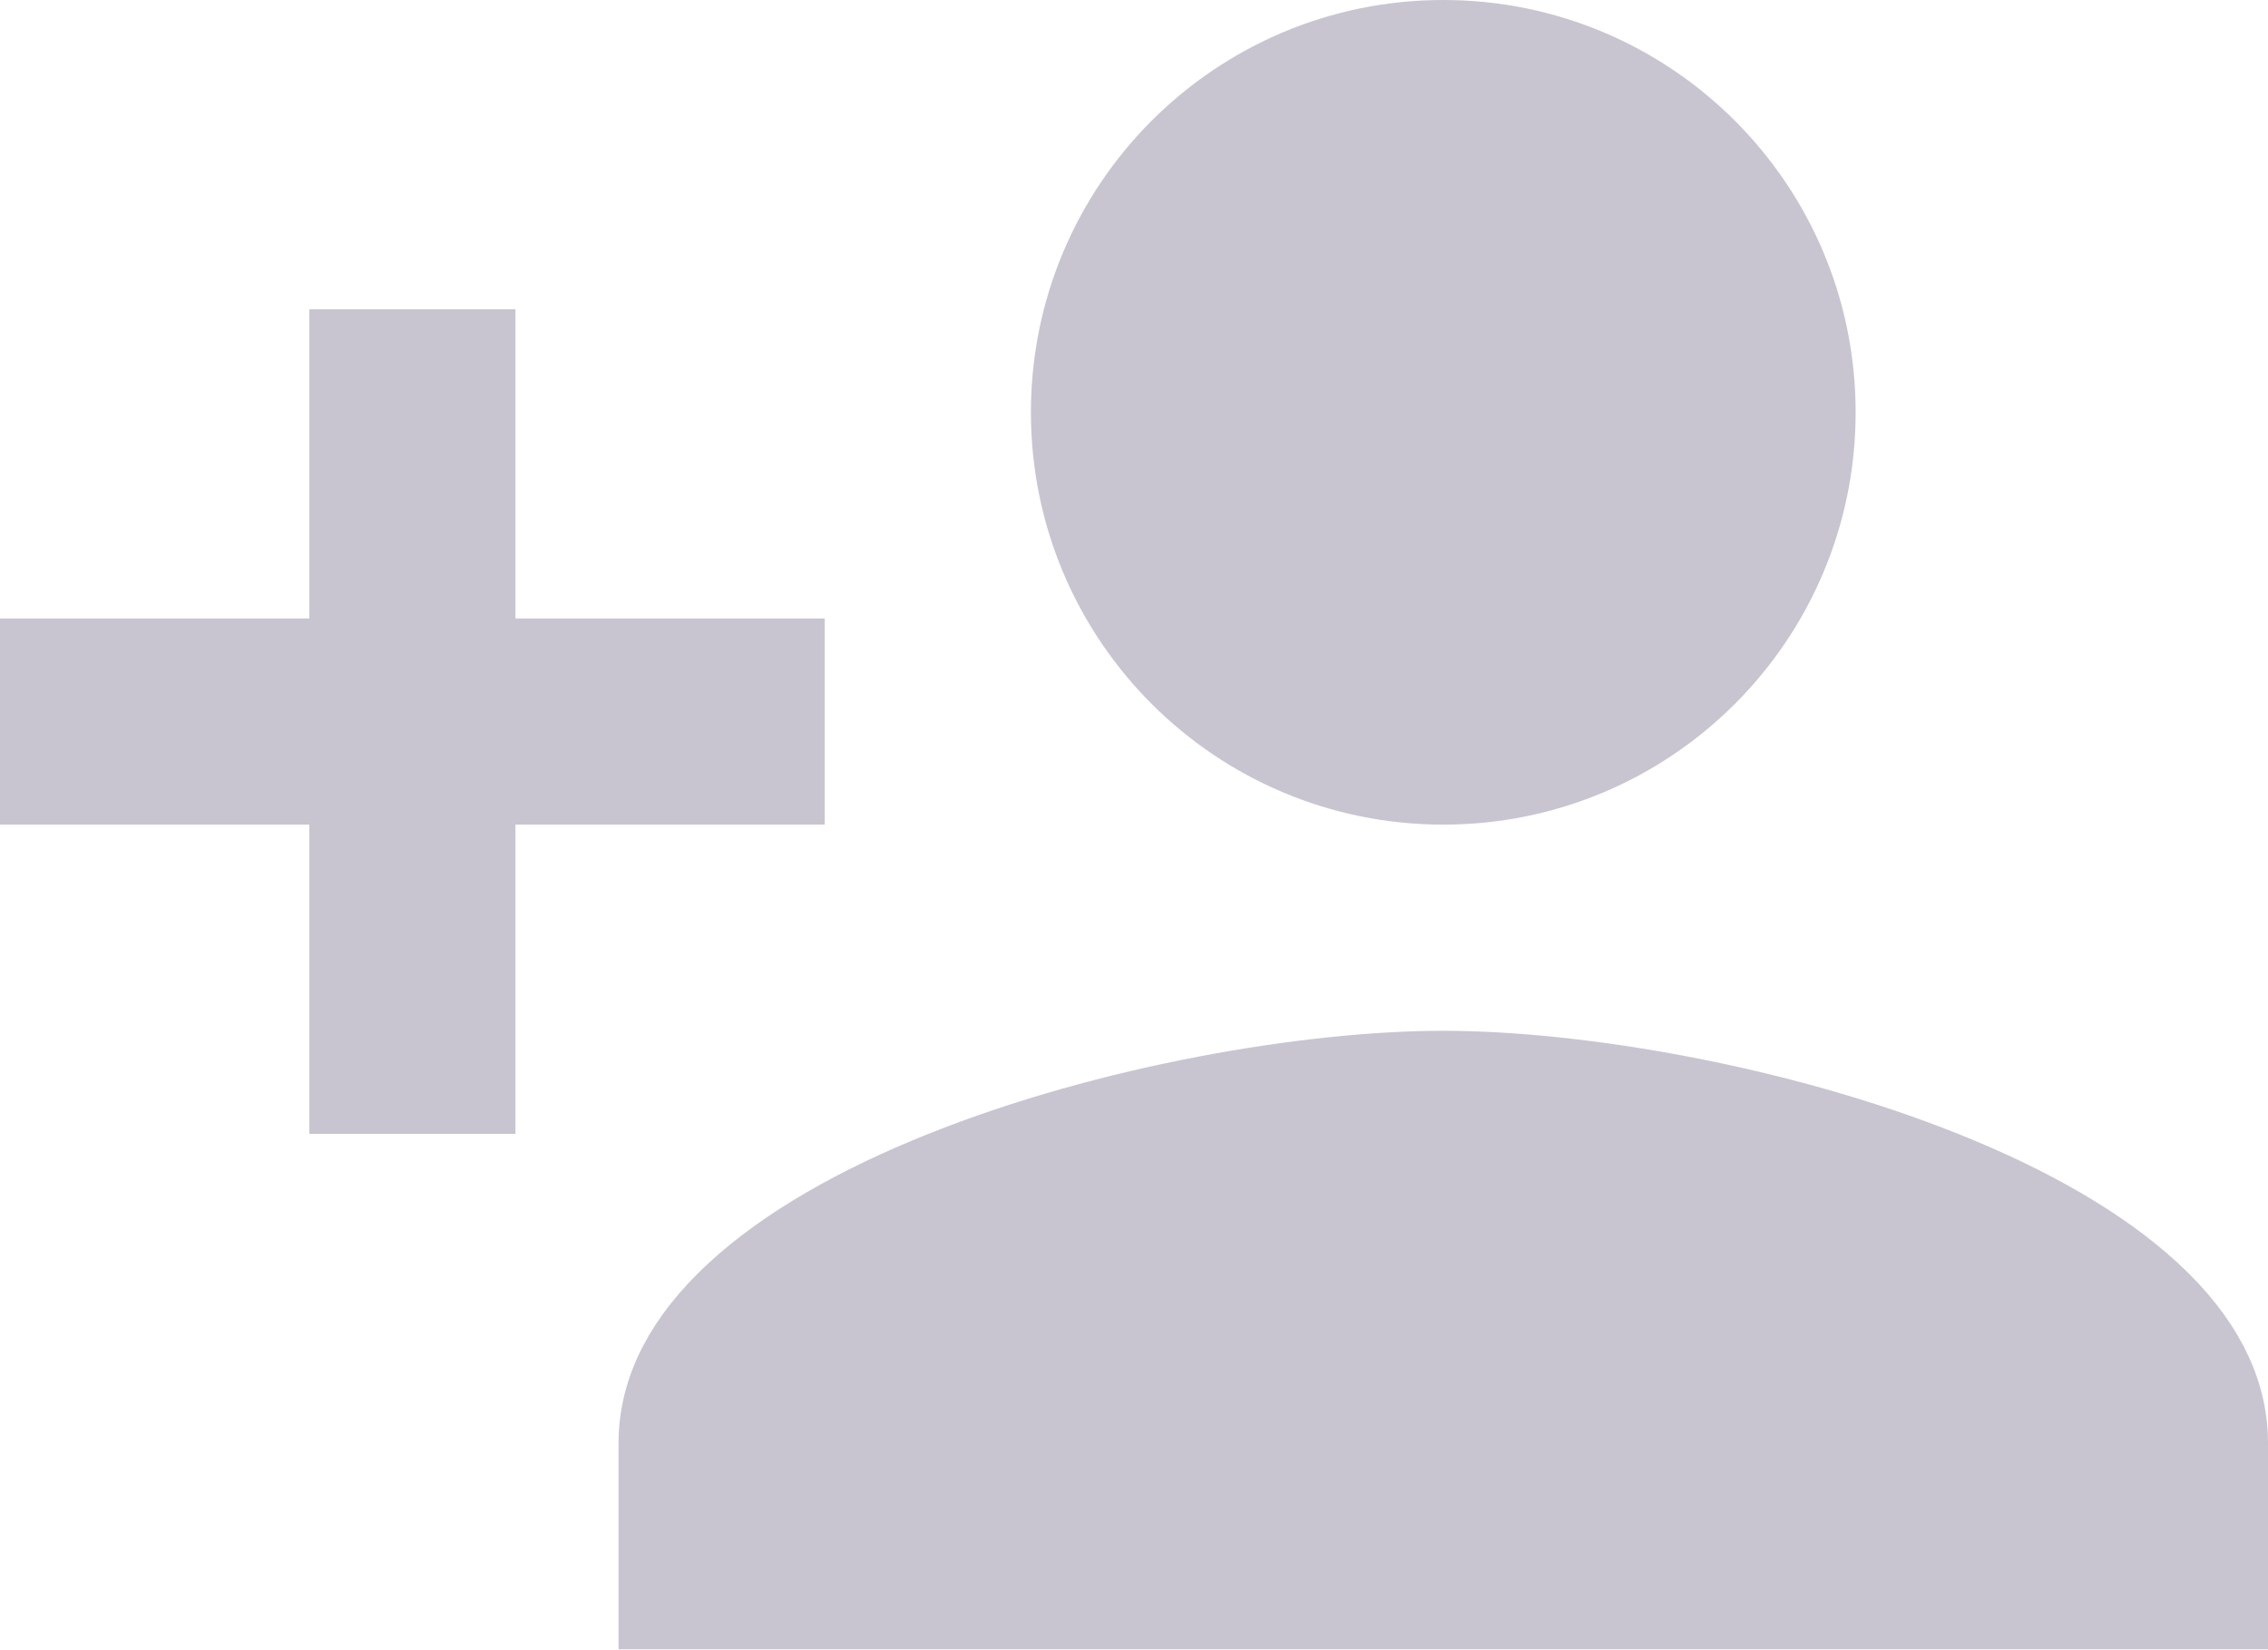
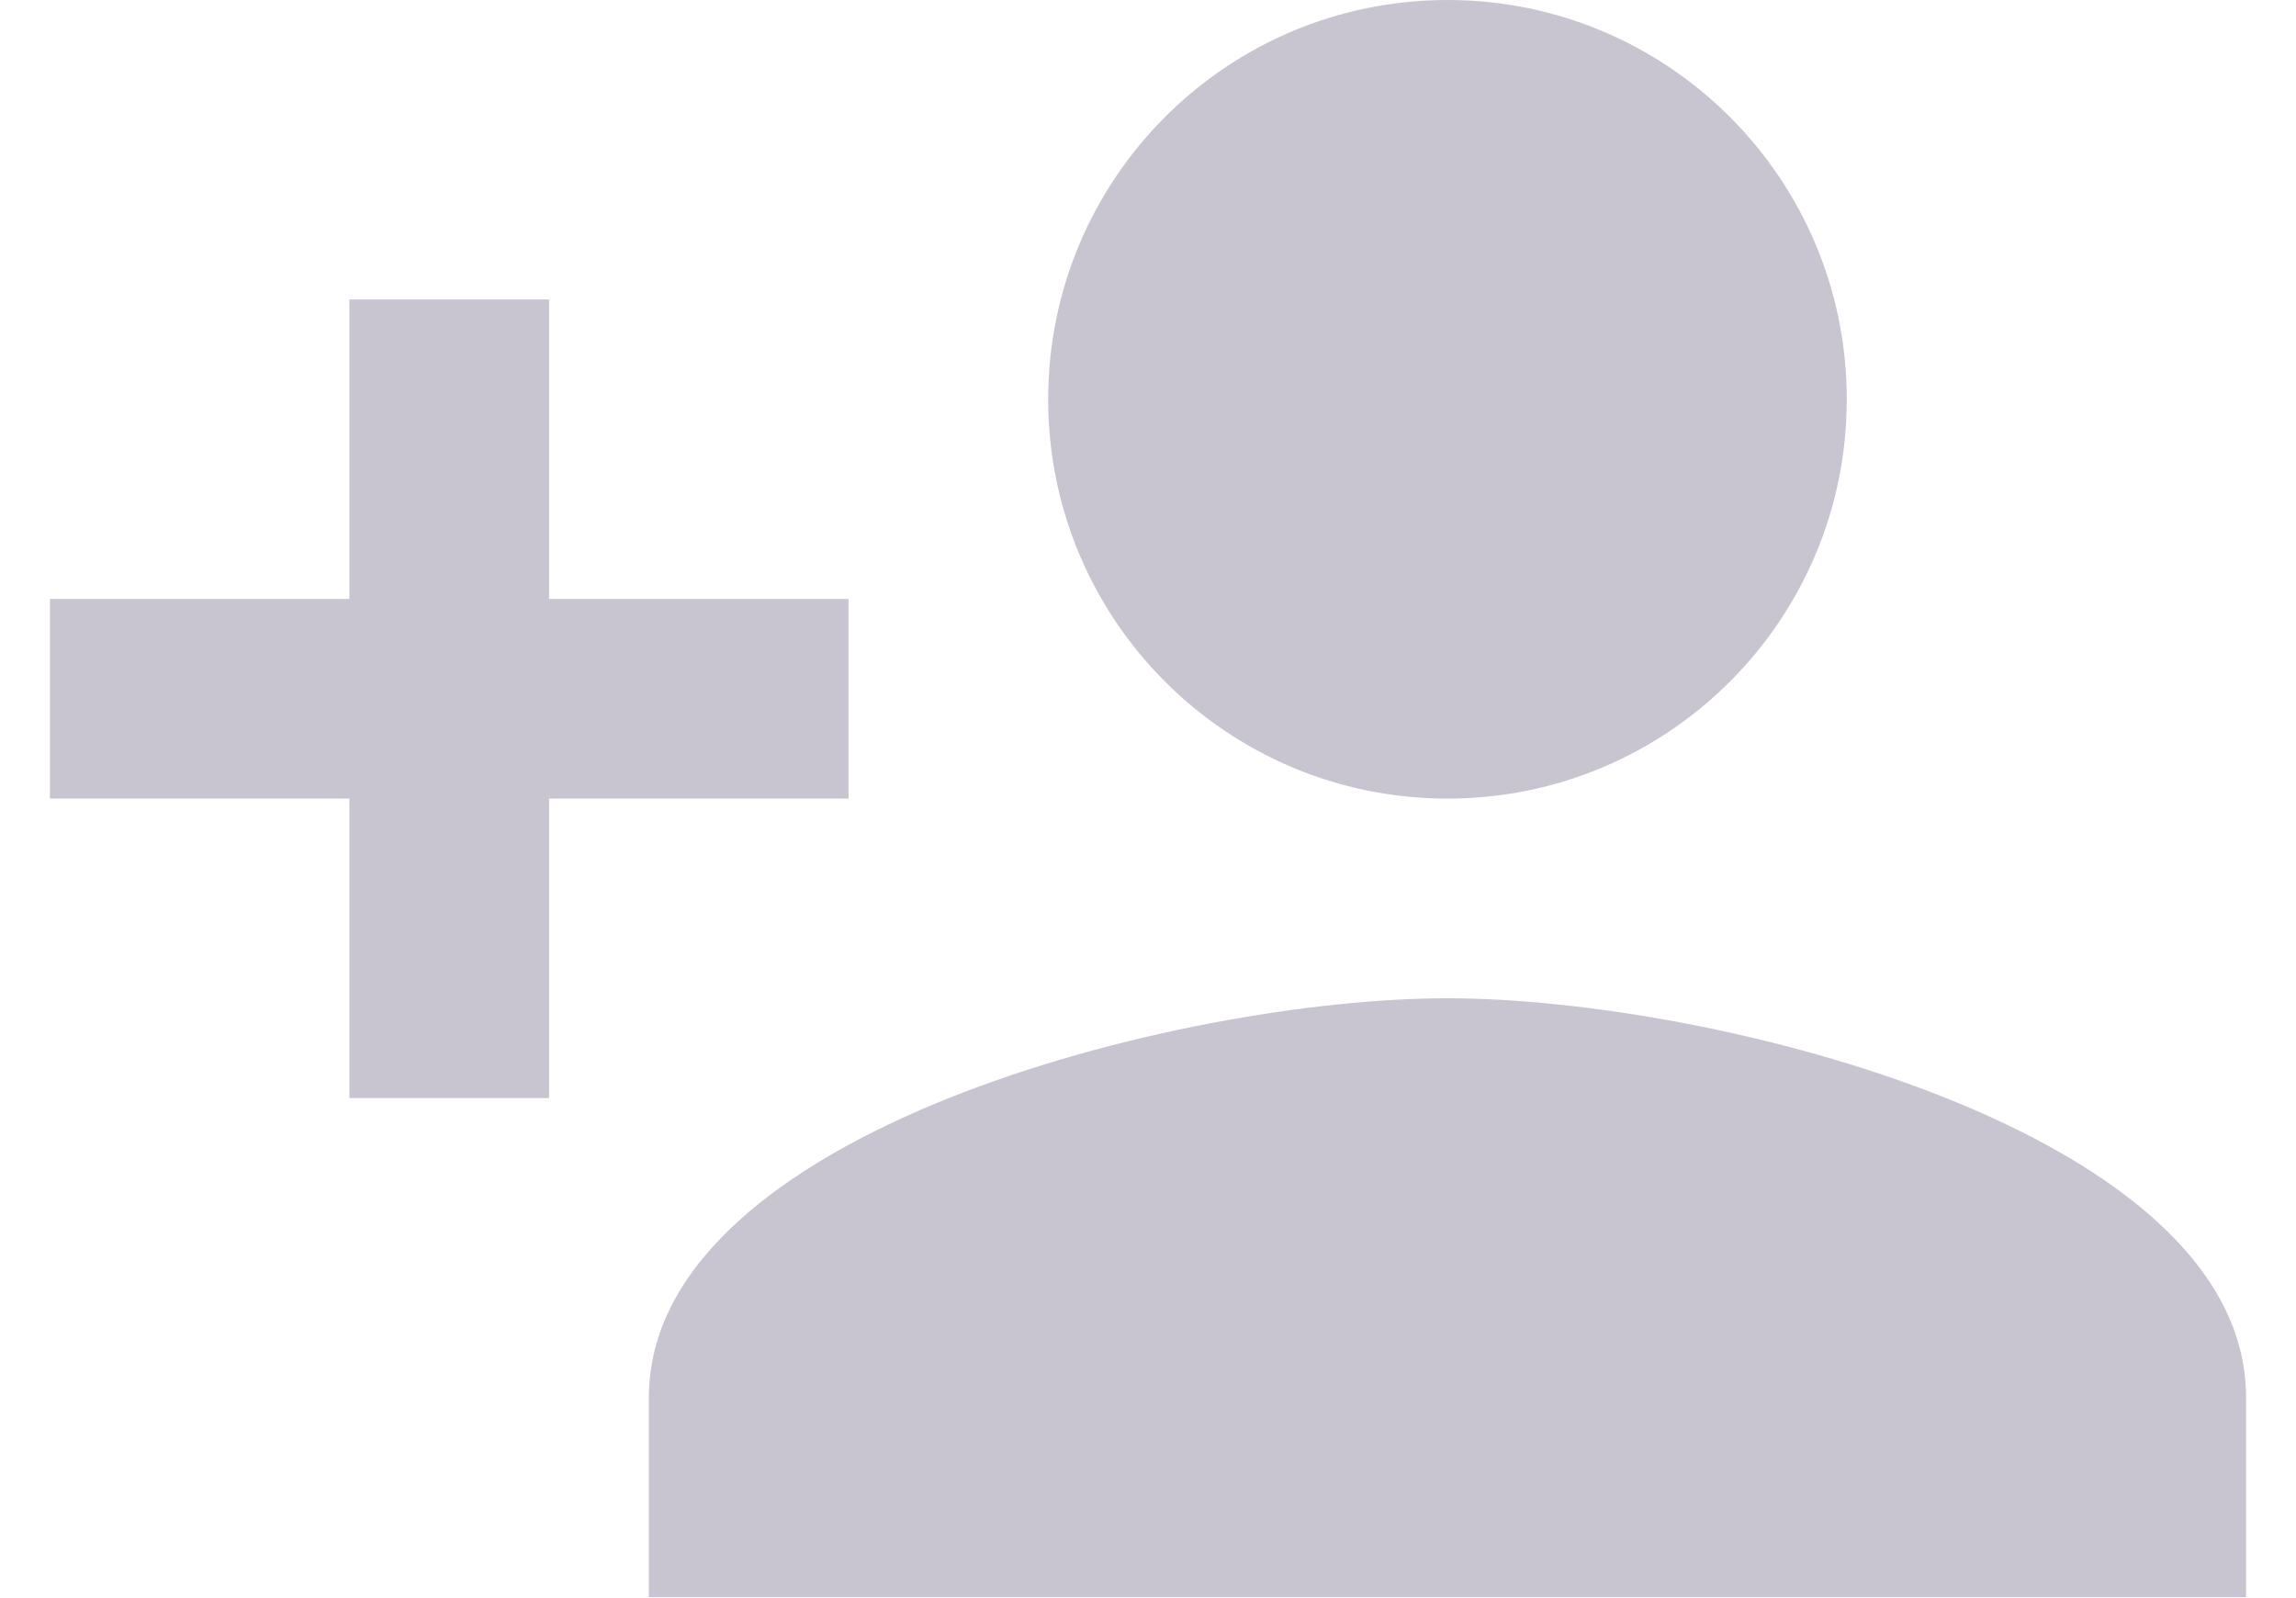
- <svg xmlns="http://www.w3.org/2000/svg" width="22" height="16" viewBox="0 0 22 16" fill="none">
-   <path d="M4.5 6V6.5H5H7.5V7.5H5H4.5V8V10.5H3.5V8V7.5H3H0.5V6.5H3H3.5V6V3.5H4.5V6ZM17.5 4C17.5 5.934 15.934 7.5 14 7.5C12.066 7.5 10.5 5.934 10.5 4C10.5 2.066 12.066 0.5 14 0.5C15.934 0.5 17.5 2.066 17.5 4ZM6.5 14C6.5 13.519 6.737 13.06 7.214 12.62C7.694 12.177 8.382 11.788 9.185 11.467C10.791 10.823 12.727 10.5 14 10.5C15.273 10.5 17.209 10.823 18.815 11.467C19.618 11.788 20.306 12.177 20.786 12.62C21.263 13.06 21.5 13.519 21.5 14V15.5H6.5V14Z" fill="#C8C5D1" stroke="#C8C5D1" />
+ <svg xmlns="http://www.w3.org/2000/svg" width="23" height="16" viewBox="0 0 23 16" fill="none">
+   <path d="M14.5 8C16.71 8 18.5 6.21 18.5 4C18.5 1.79 16.71 0 14.5 0C12.29 0 10.5 1.79 10.5 4C10.5 6.21 12.29 8 14.5 8ZM5.5 6V3H3.5V6H0.5V8H3.5V11H5.5V8H8.5V6H5.5ZM14.5 10C11.83 10 6.5 11.34 6.5 14V16H22.5V14C22.5 11.34 17.17 10 14.5 10Z" fill="#C8C5D1" />
</svg>
